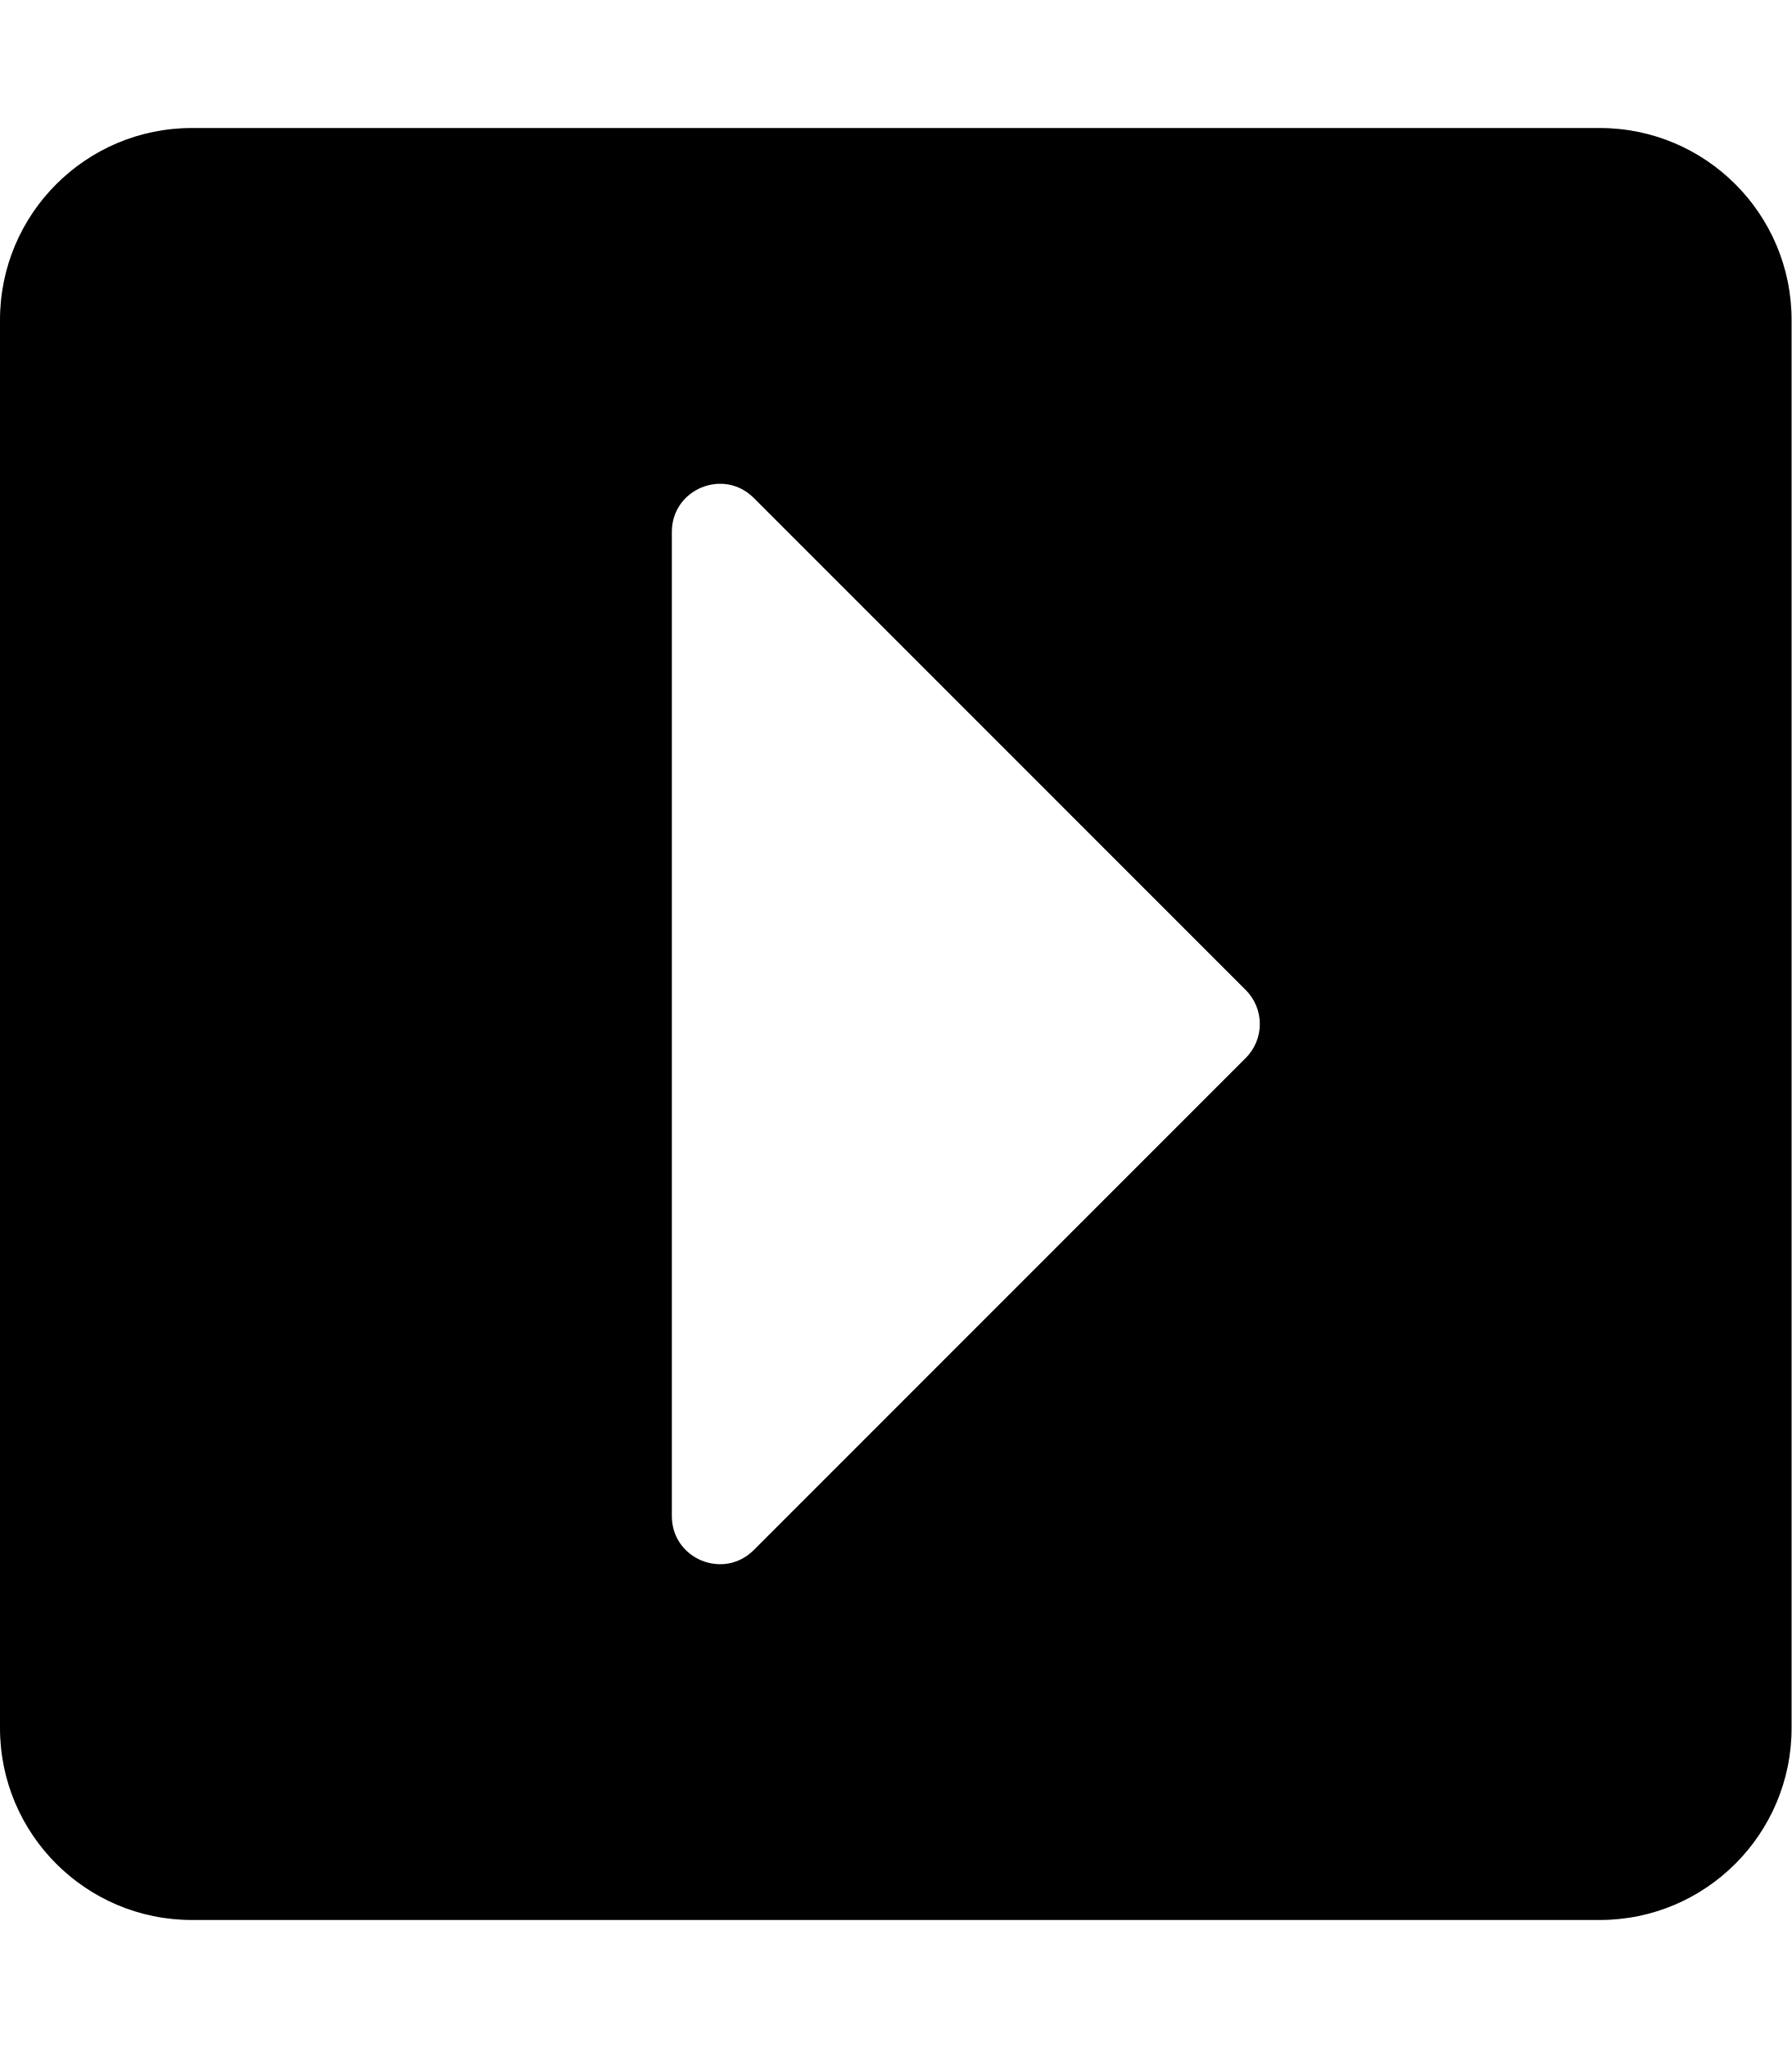
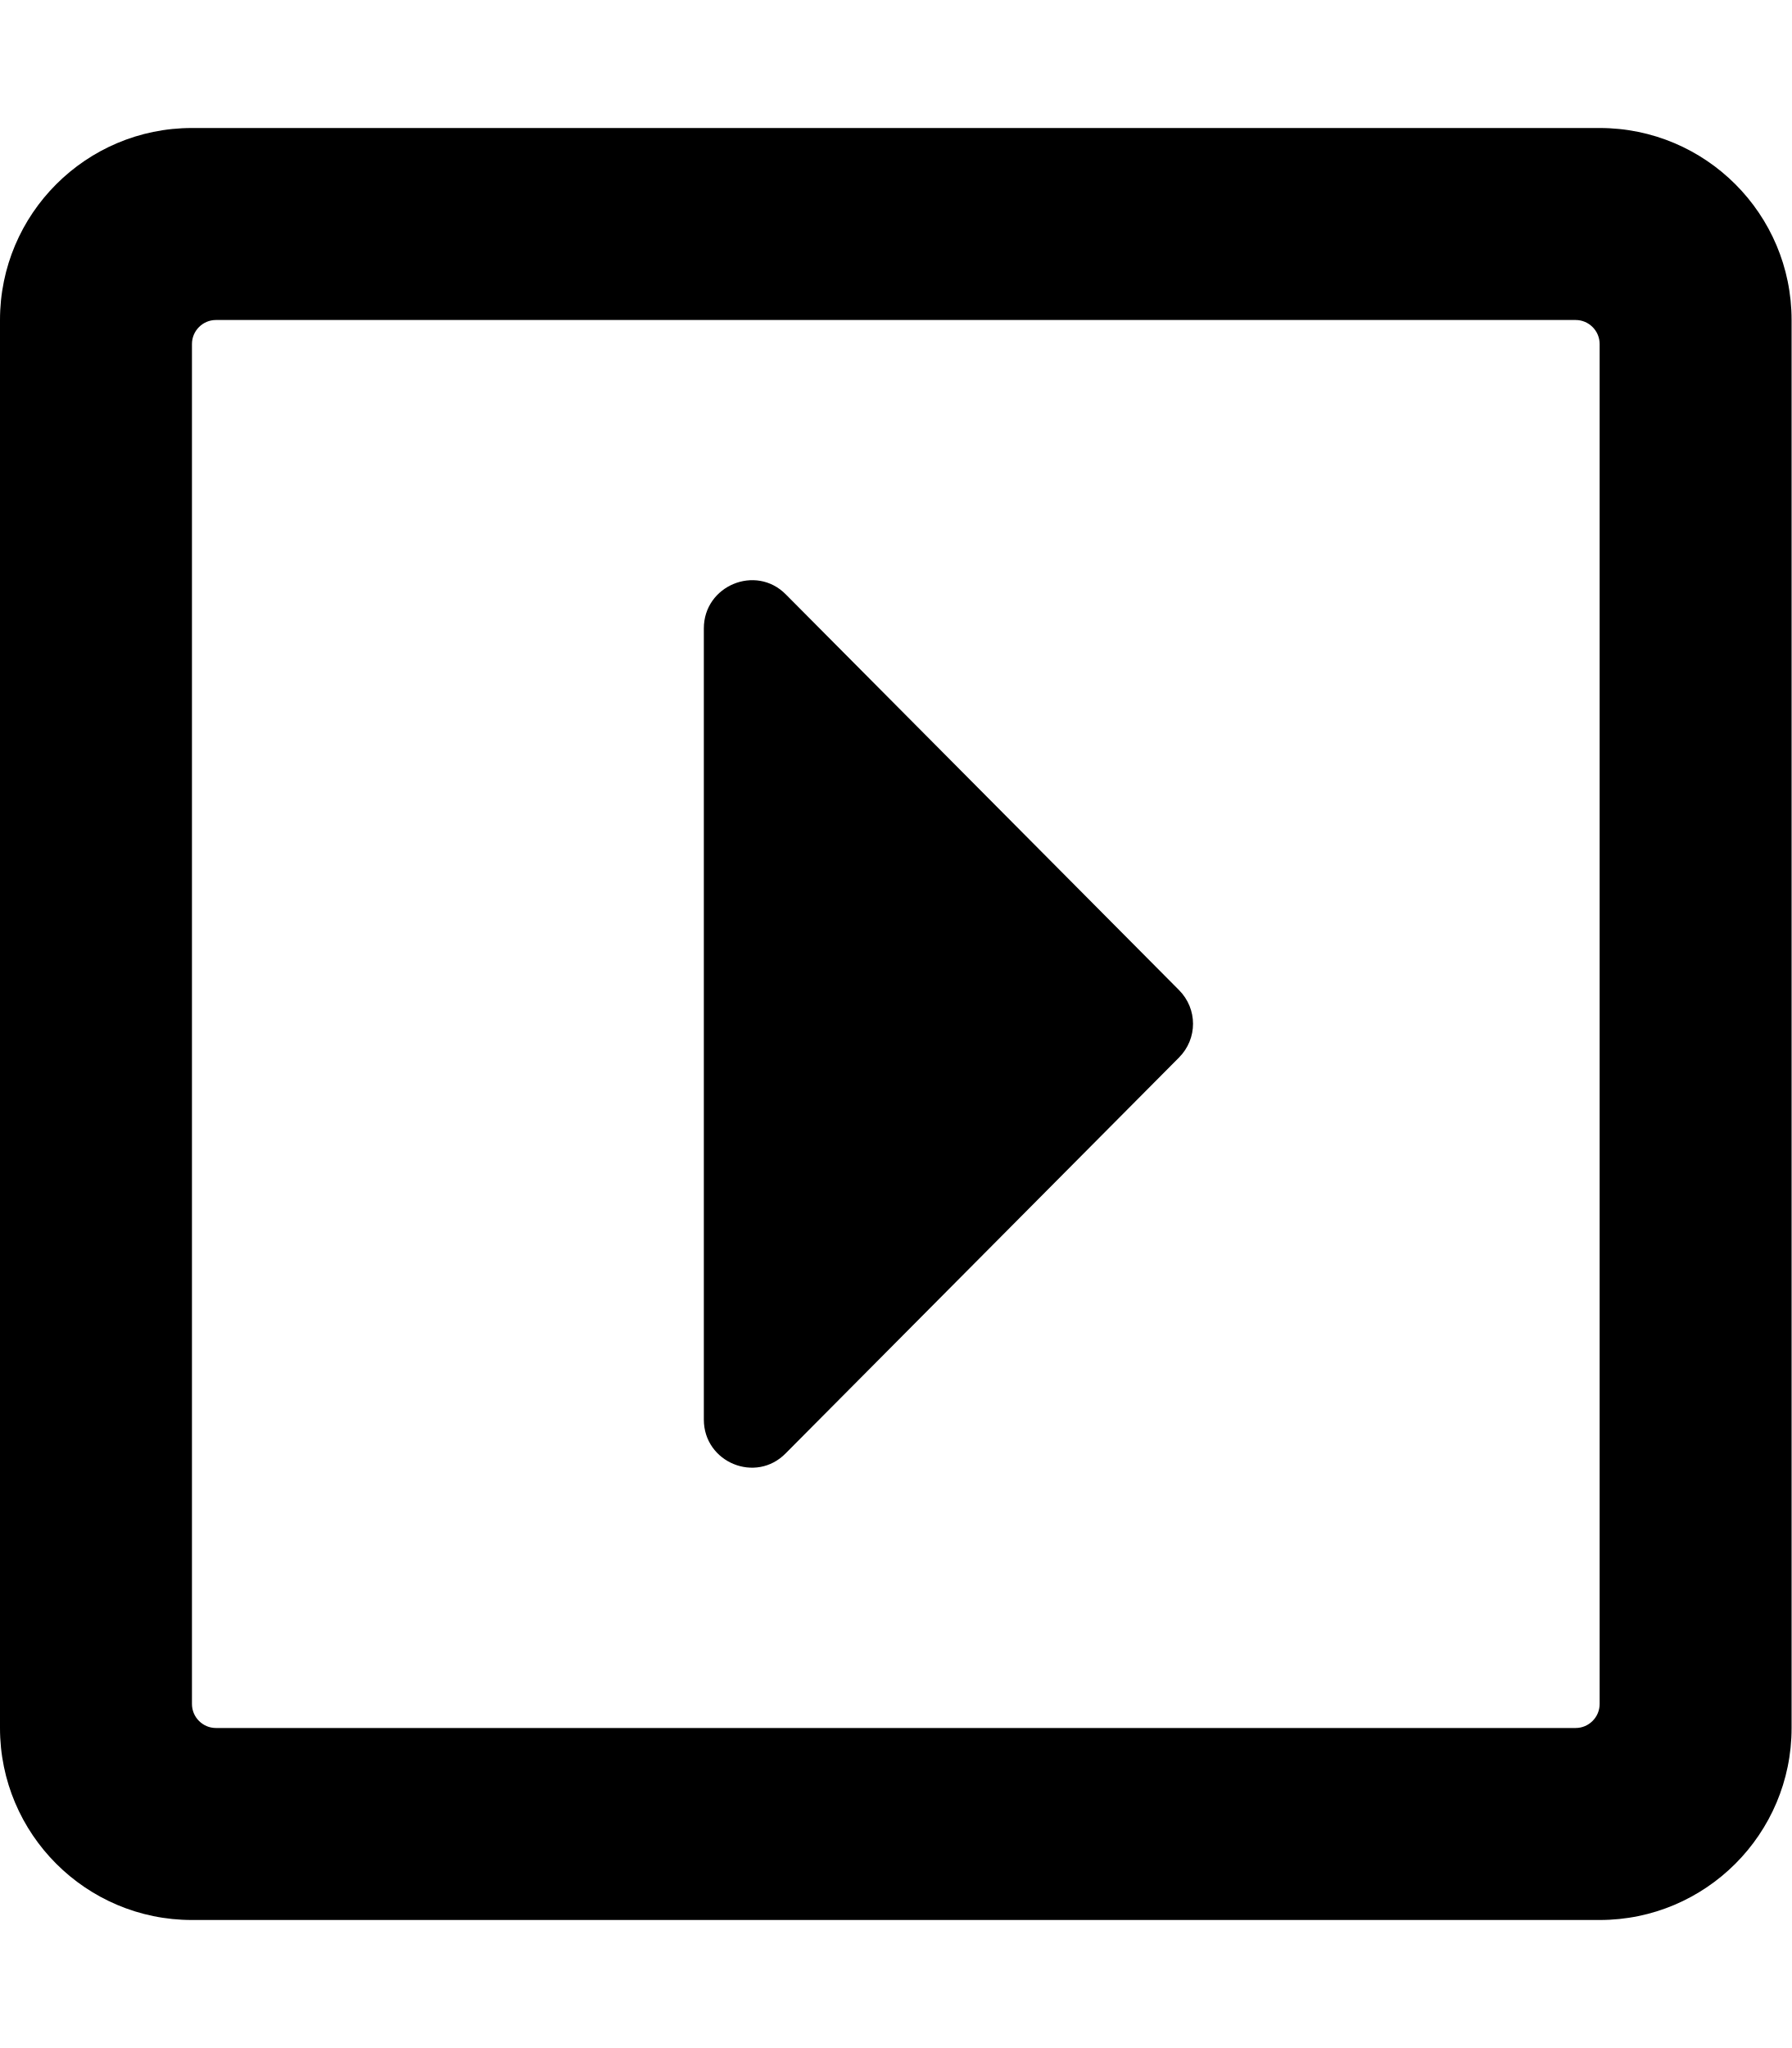
<svg xmlns="http://www.w3.org/2000/svg" viewBox="0 0 448 512">
-   <path d="M48 32h352c26.51 0 48 21.49 48 48v352c0 26.51-21.49 48-48 48H48c-26.51 0-48-21.49-48-48V80c0-26.51 21.49-48 48-48zm140.485 355.515l123.029-123.029c4.686-4.686 4.686-12.284 0-16.971l-123.029-123.03c-7.56-7.56-20.485-2.206-20.485 8.485v246.059c0 10.691 12.926 16.045 20.485 8.486z" />
+   <path d="M176 354.9V157.1c0-10.7 13-16.1 20.5-8.5l98.3 98.9c4.7 4.7 4.7 12.2 0 16.9l-98.3 98.9c-7.5 7.7-20.5 2.3-20.5-8.4zM448 80v352c0 26.5-21.5 48-48 48H48c-26.5 0-48-21.5-48-48V80c0-26.5 21.5-48 48-48h352c26.5 0 48 21.5 48 48zm-48 346V86c0-3.3-2.7-6-6-6H54c-3.3 0-6 2.7-6 6v340c0 3.3 2.7 6 6 6h340c3.3 0 6-2.7 6-6z" />
</svg>
